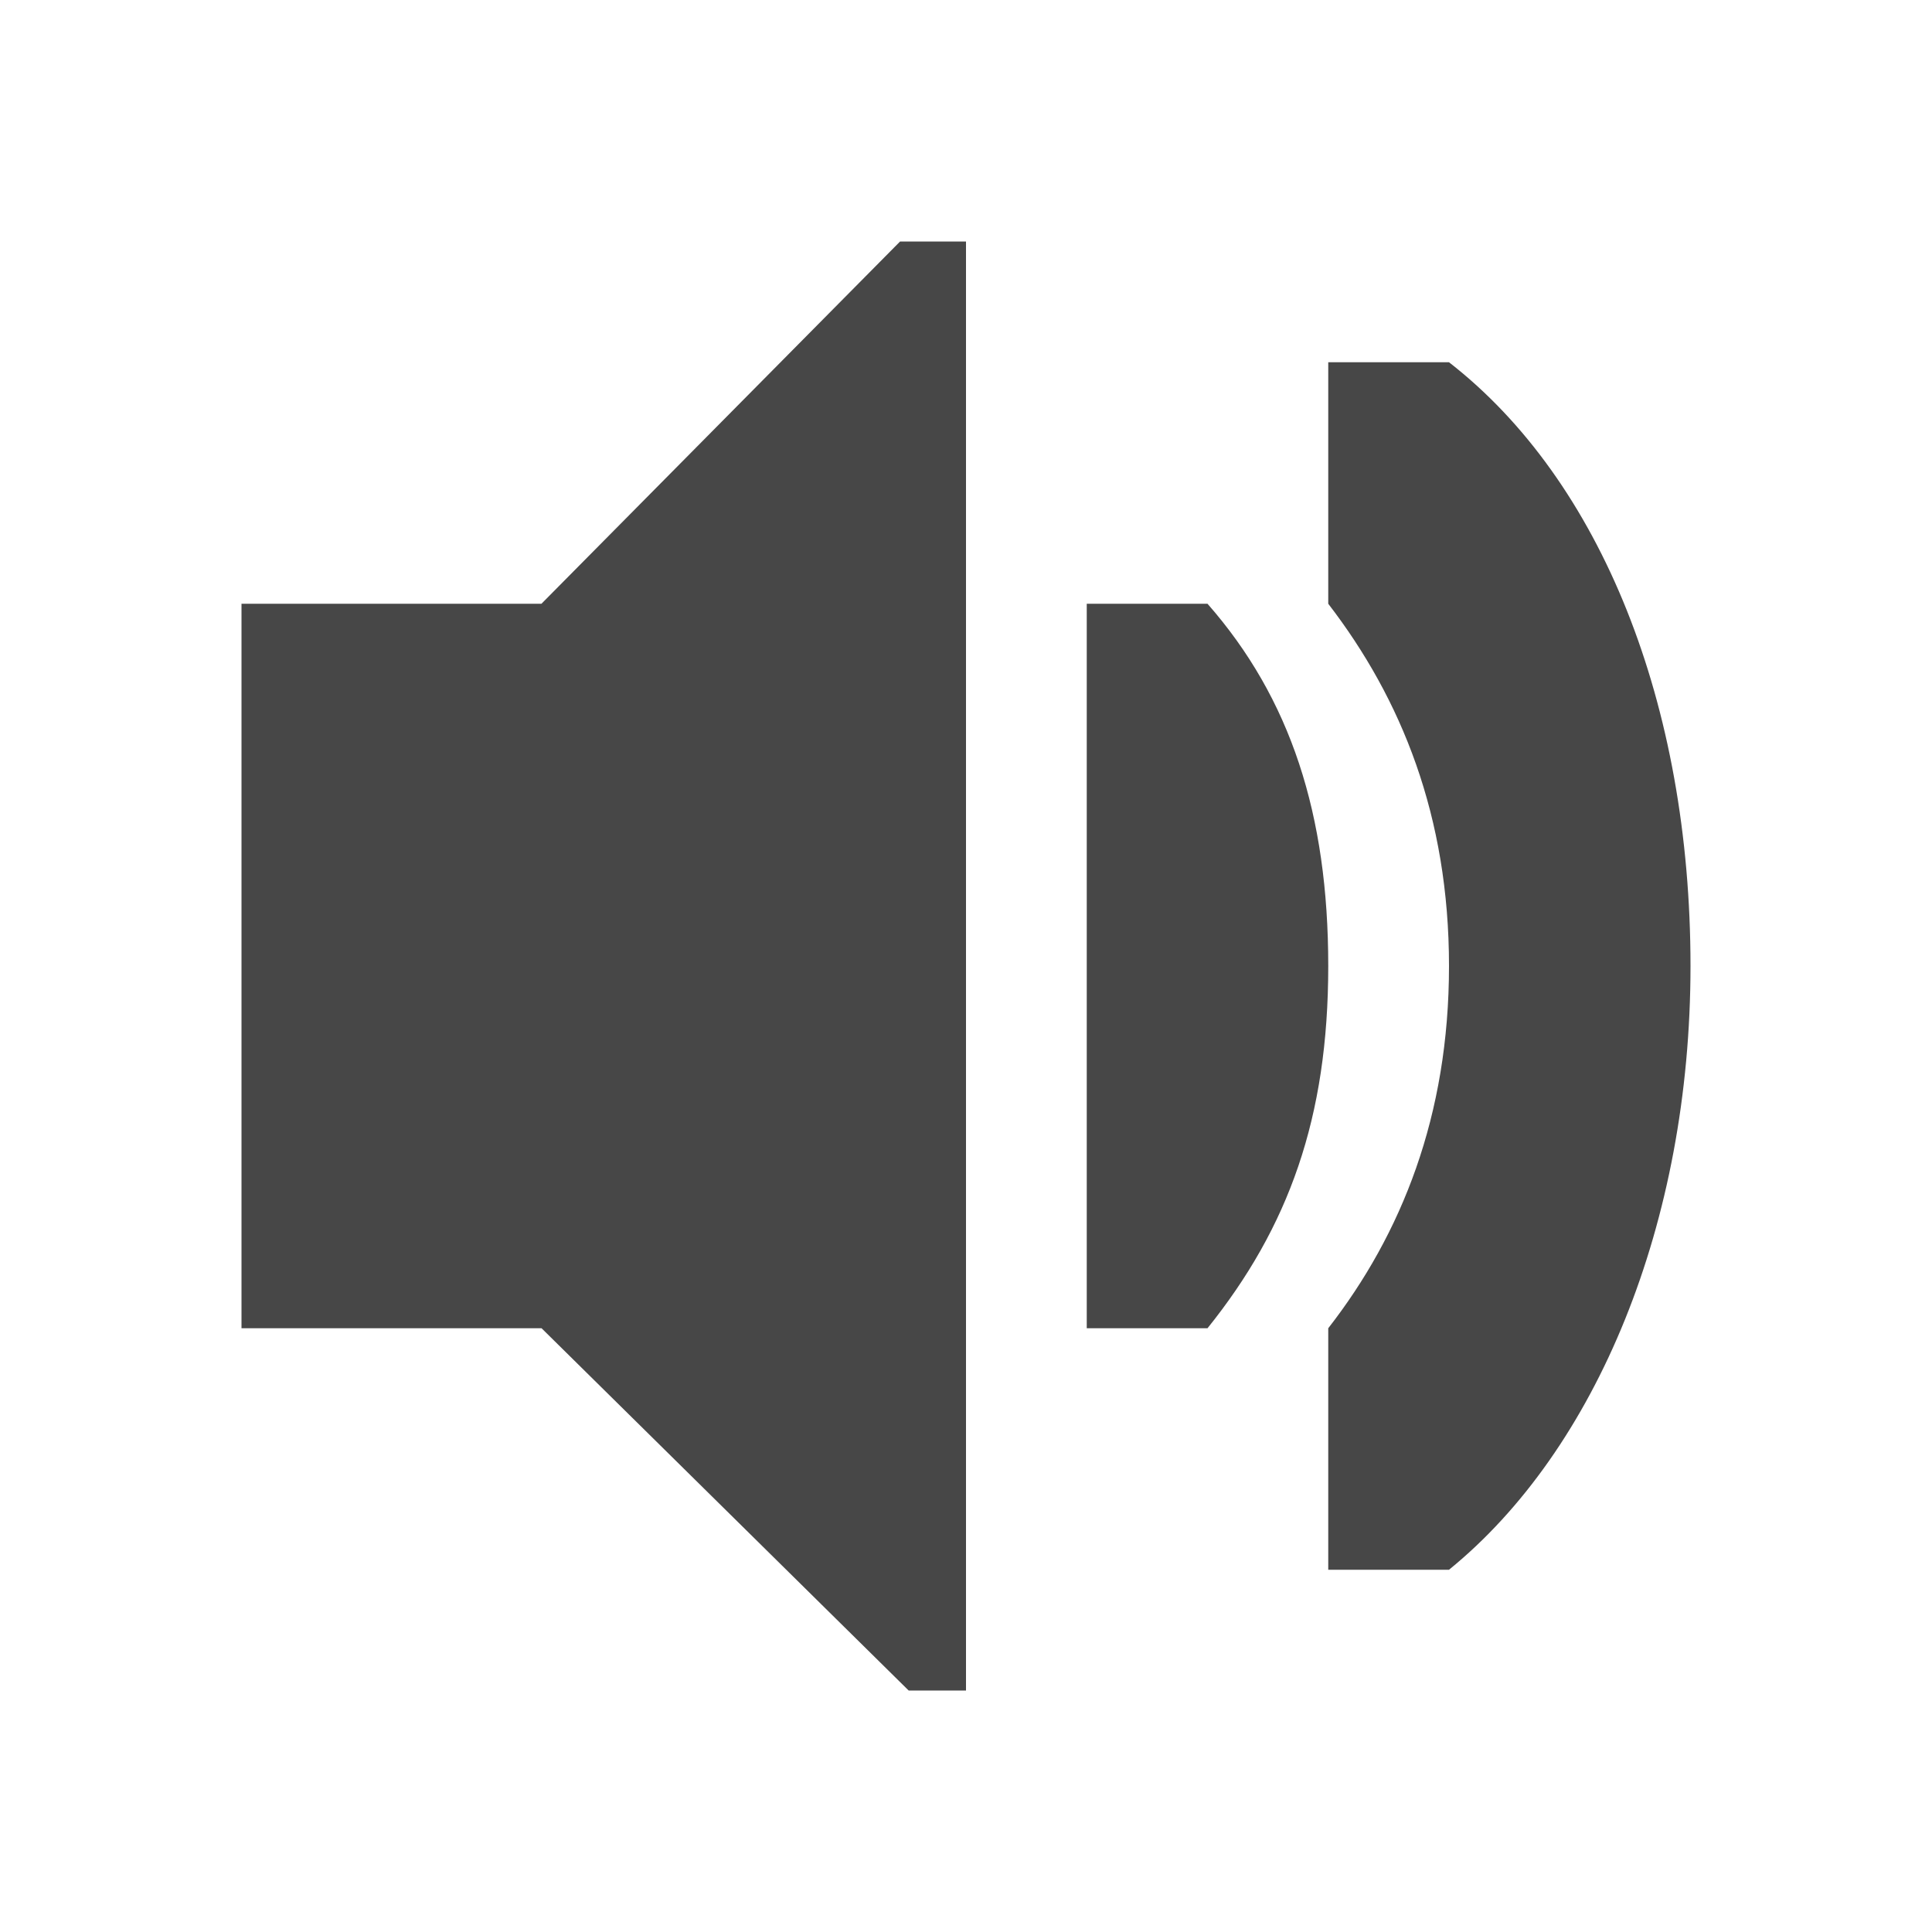
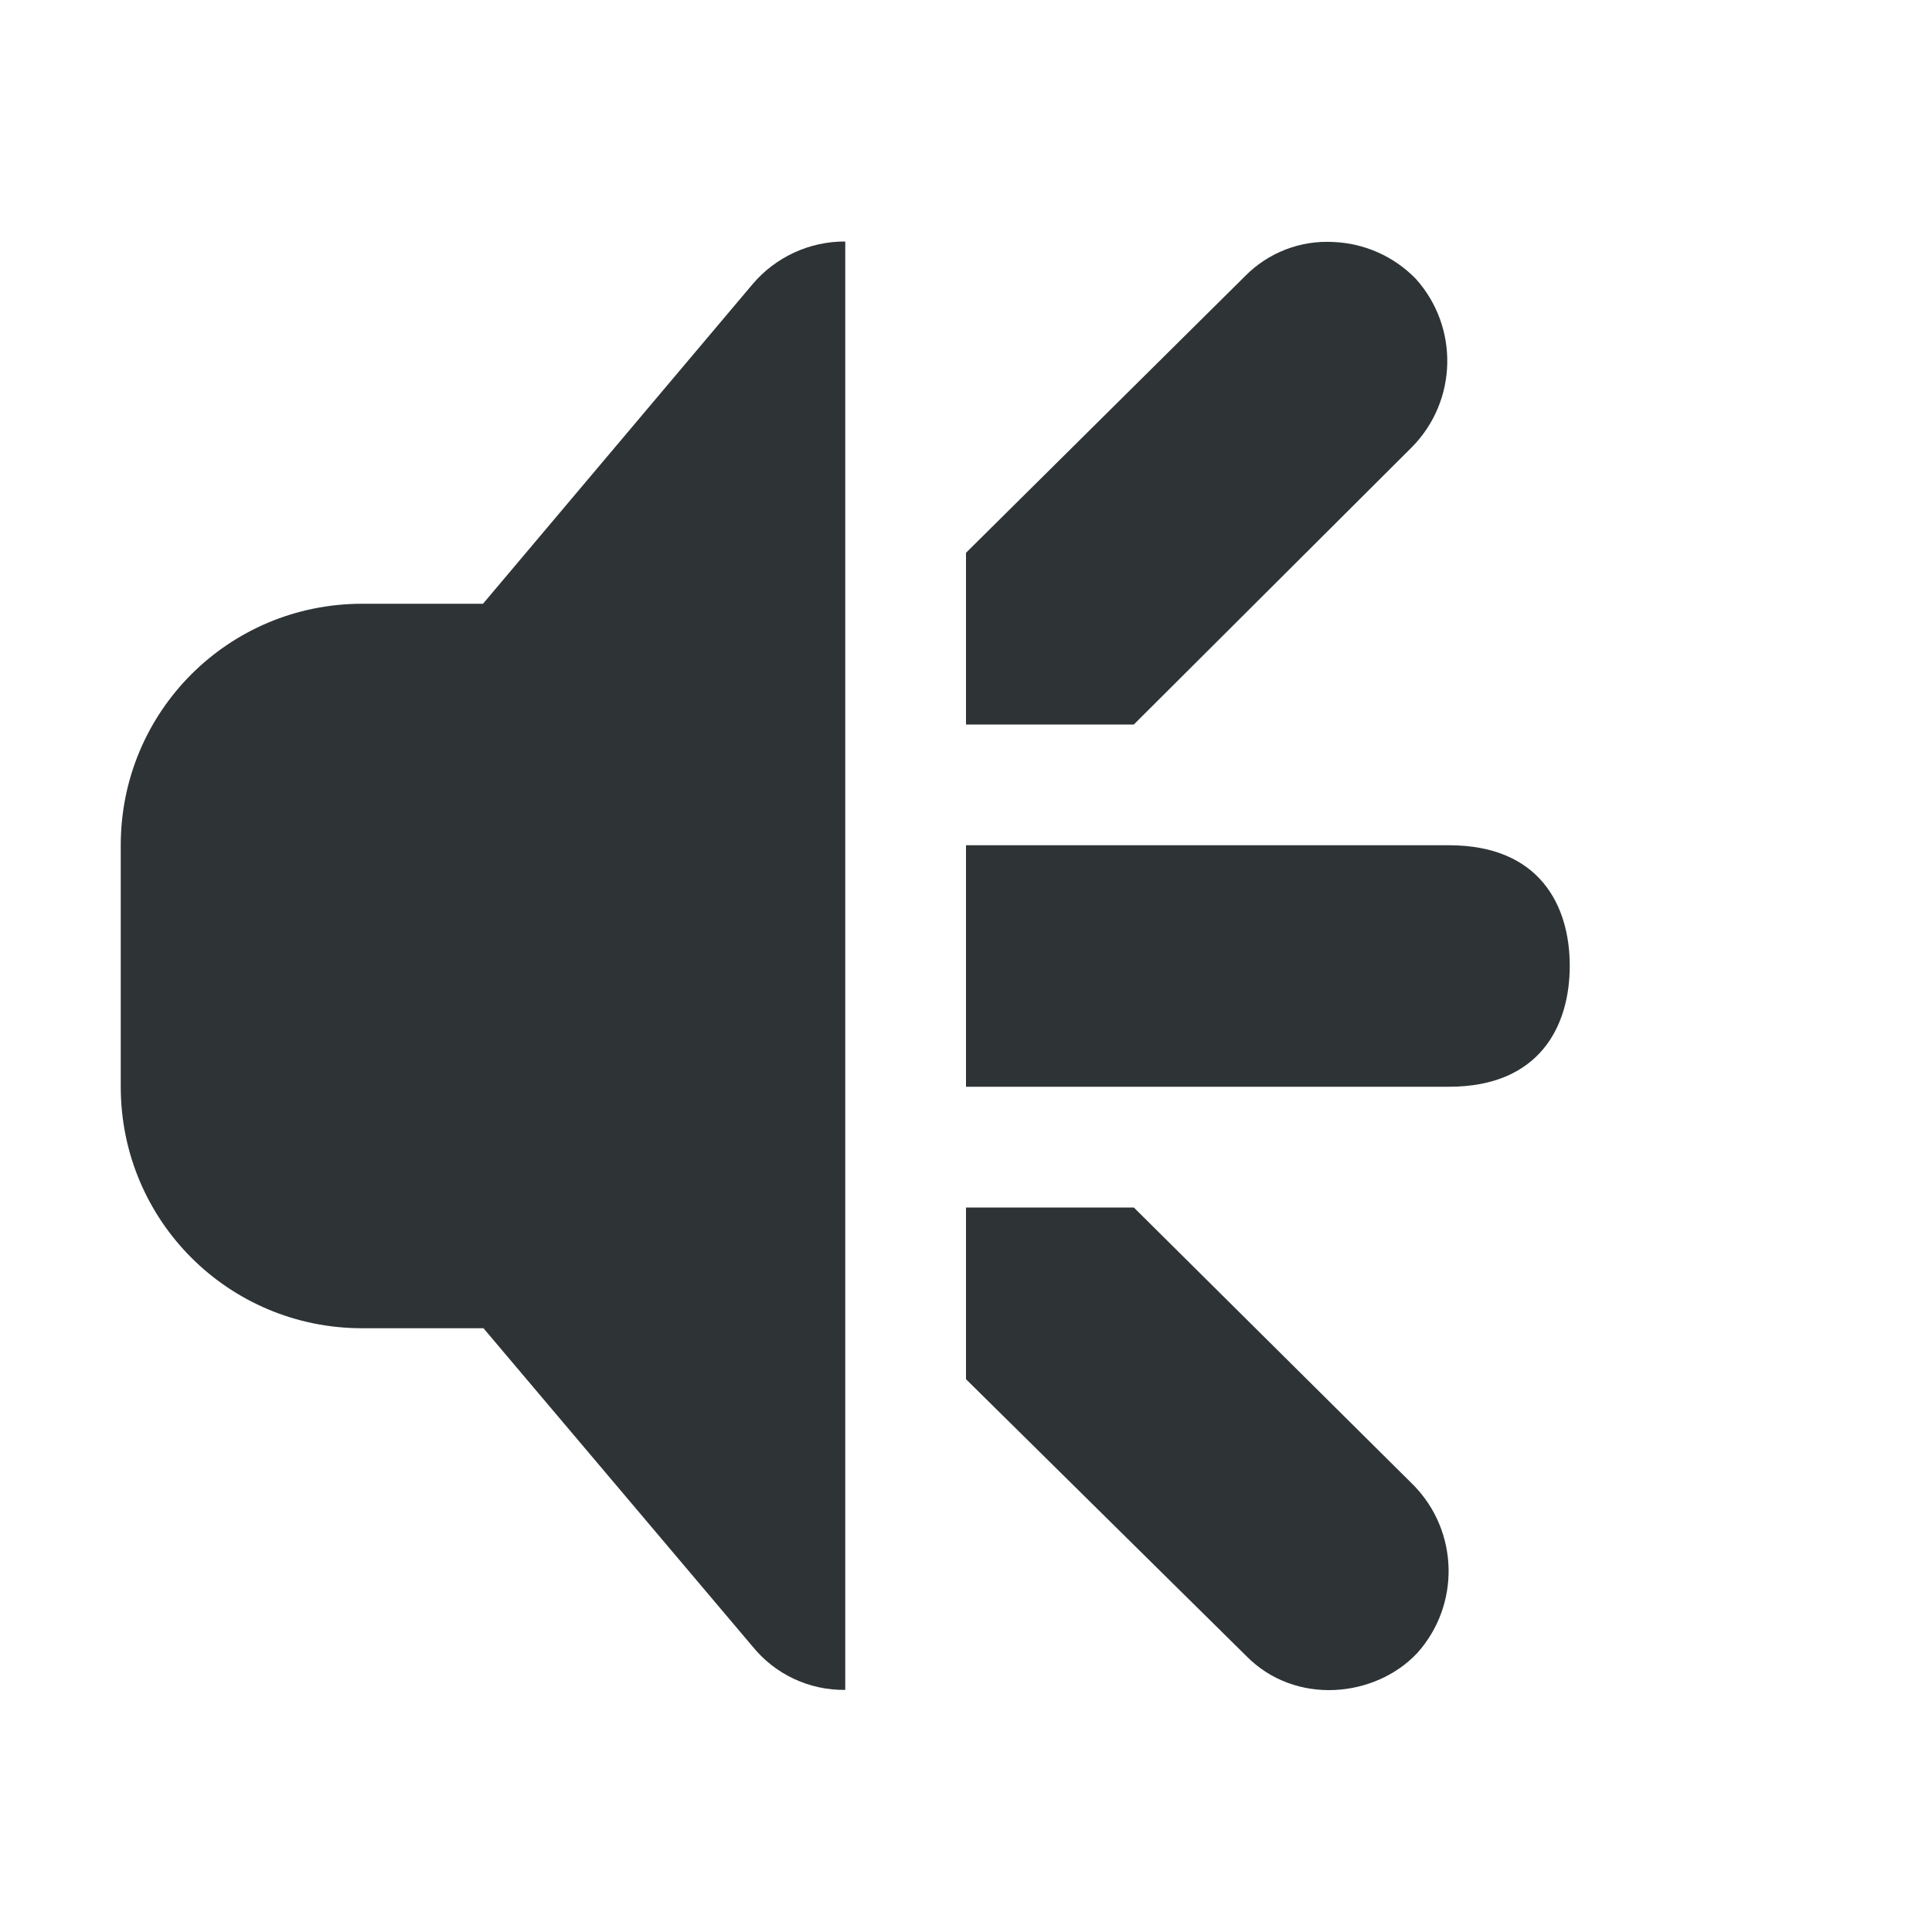
<svg xmlns="http://www.w3.org/2000/svg" width="16" height="16">
-   <g fill="#474747">
-     <path d="M2 5h2.484l2.97-3H8v12h-.475l-3.04-3H2z" style="marker:none" color="#bebebe" overflow="visible" />
-     <path d="M14 8c0-2.166-.739-4.02-2-5h-1v2c.607.789 1 1.76 1 3 0 1.241-.393 2.22-1 3v2h1c1.223-.995 2-2.873 2-5z" style="marker:none" color="#000" overflow="visible" />
-     <path d="M11 8c0-1.257-.312-2.216-1-3H9v6h1c.672-.837 1-1.742 1-3z" style="line-height:normal;-inkscape-font-specification:Sans;text-indent:0;text-align:start;text-decoration-line:none;text-transform:none;marker:none" color="#000" font-weight="400" font-family="Sans" overflow="visible" />
-   </g>
+   <path style="fill:#2e3436;fill-opacity:1;stroke-width:1px;stroke-linejoin:miter" d="M11.04 2.004a.951.951 0 0 0-.727.281L8 4.578V6h1.39l2.305-2.299a1.017 1.017 0 0 0 .03-1.392 1.008 1.008 0 0 0-.686-.305ZM8 7v2h4c.75 0 1-.501 1-1.002 0-.5-.25-.998-1-.998Zm0 3v1.422l2.322 2.293c.405.411 1.065.346 1.414-.024a1.017 1.017 0 0 0-.03-1.392L9.39 10Z" />
+   <path style="fill:#2e3436" d="M7 2a1 1 0 0 0-.768.354L4 5H3c-1.108 0-2 .892-2 2v2c0 1.108.892 2 2 2h1.004l2.228 2.635a.97.97 0 0 0 .768.36Z" />
</svg>
